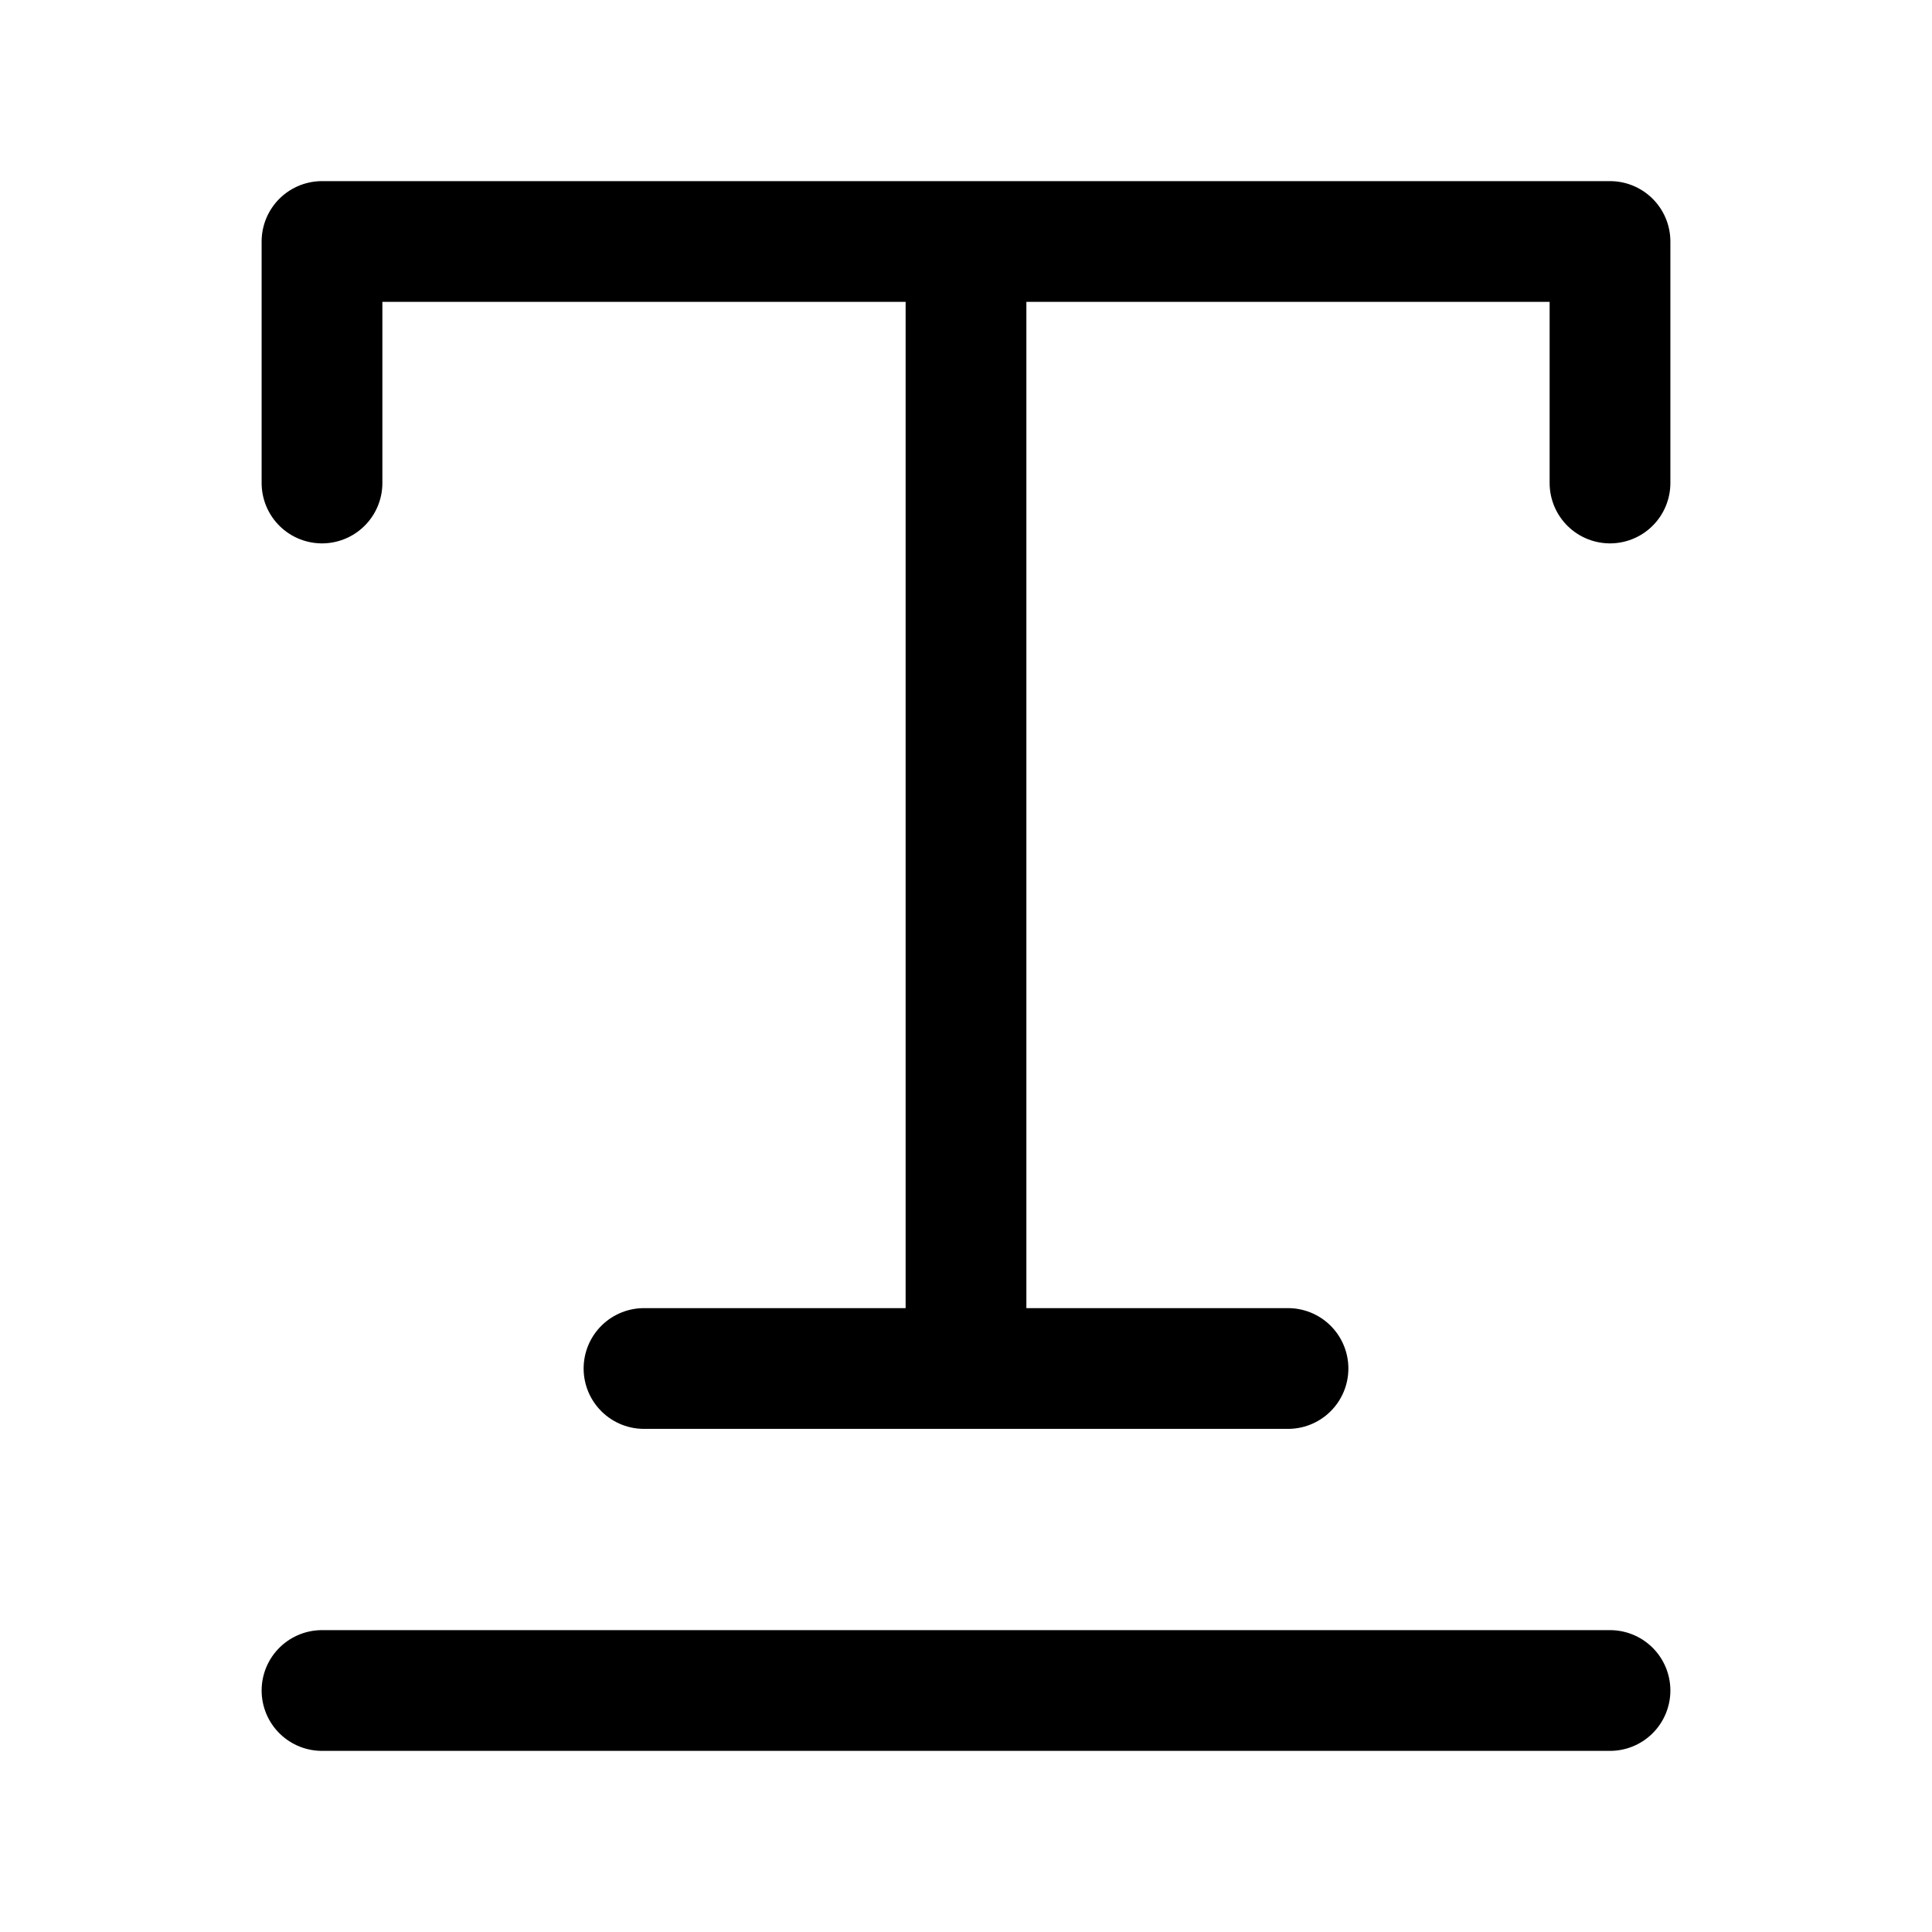
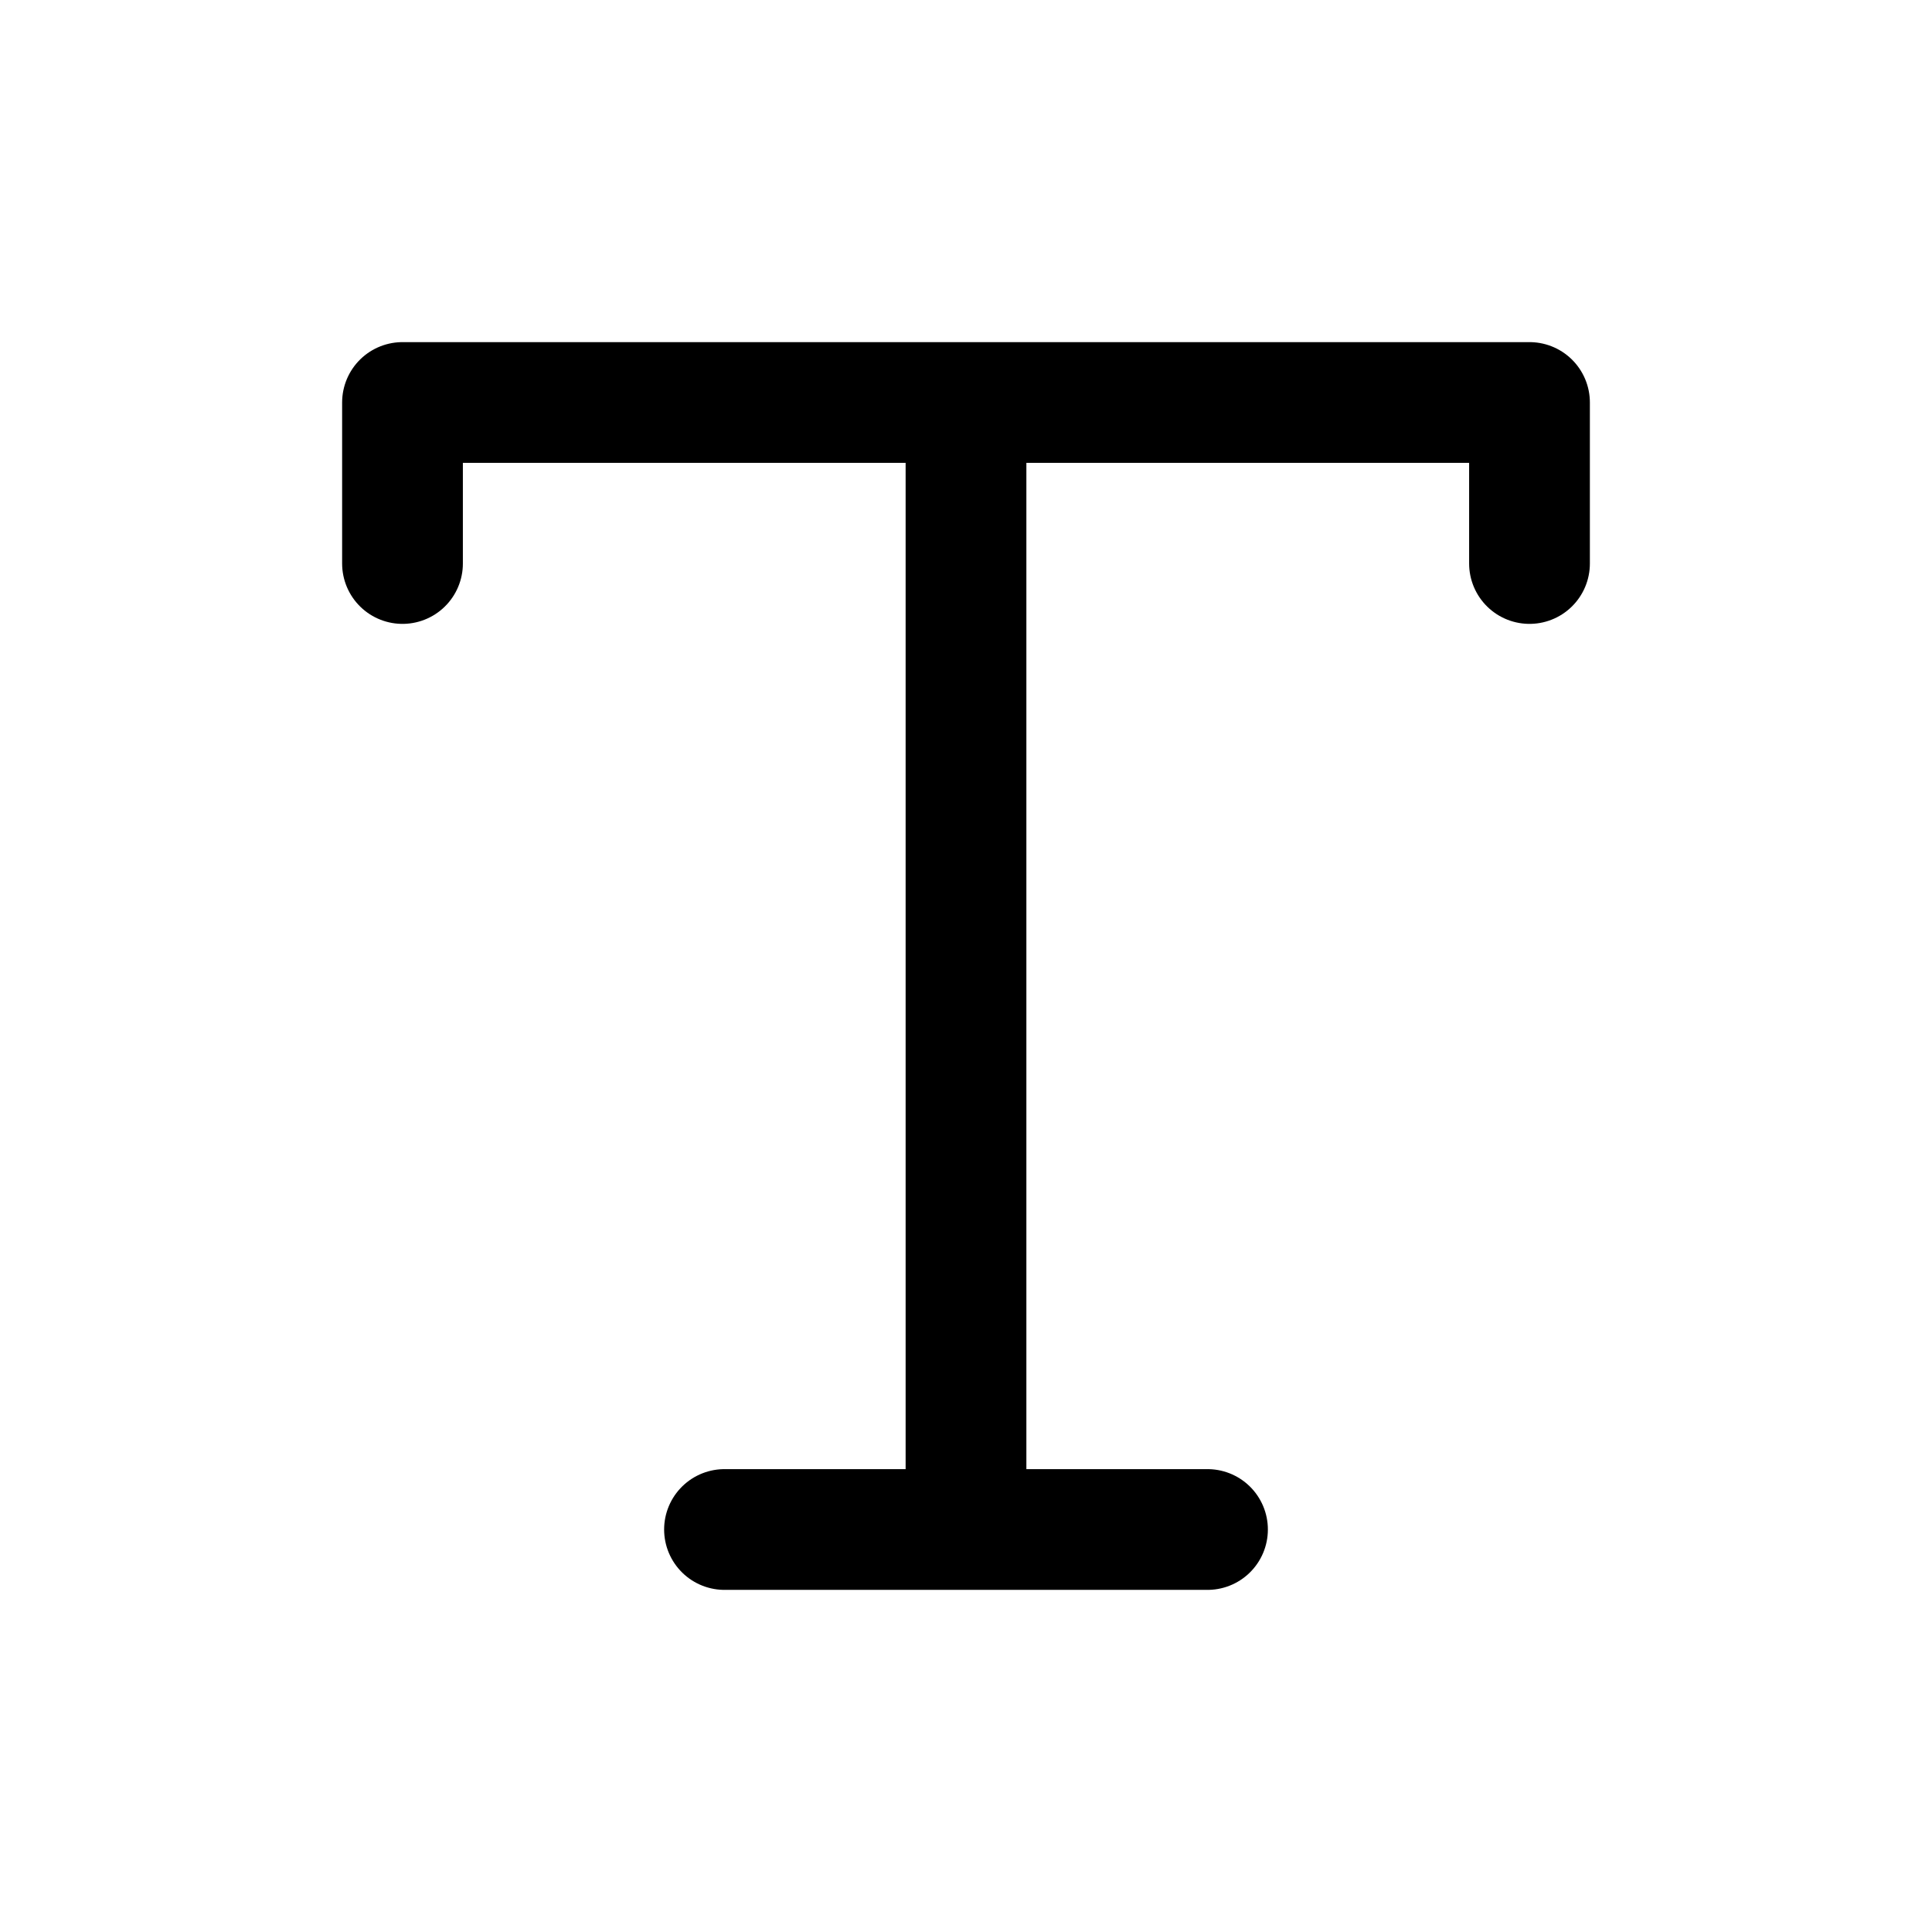
- <svg xmlns="http://www.w3.org/2000/svg" viewBox="0 0 24 24" fill="none" stroke="currentColor" stroke-width="1.5" stroke-linecap="round" stroke-linejoin="round">
-   <path d="M4 6V3h16v3M12 3v14m-4 0h8M4 21h16" />
+ <svg xmlns="http://www.w3.org/2000/svg" viewBox="0 0 24 24" fill="none" stroke="#000" stroke-width="1.5" stroke-linecap="round" stroke-linejoin="round">
+   <path d="M5 7V5h14v2M12 5v14M9 19h6" />
</svg>
